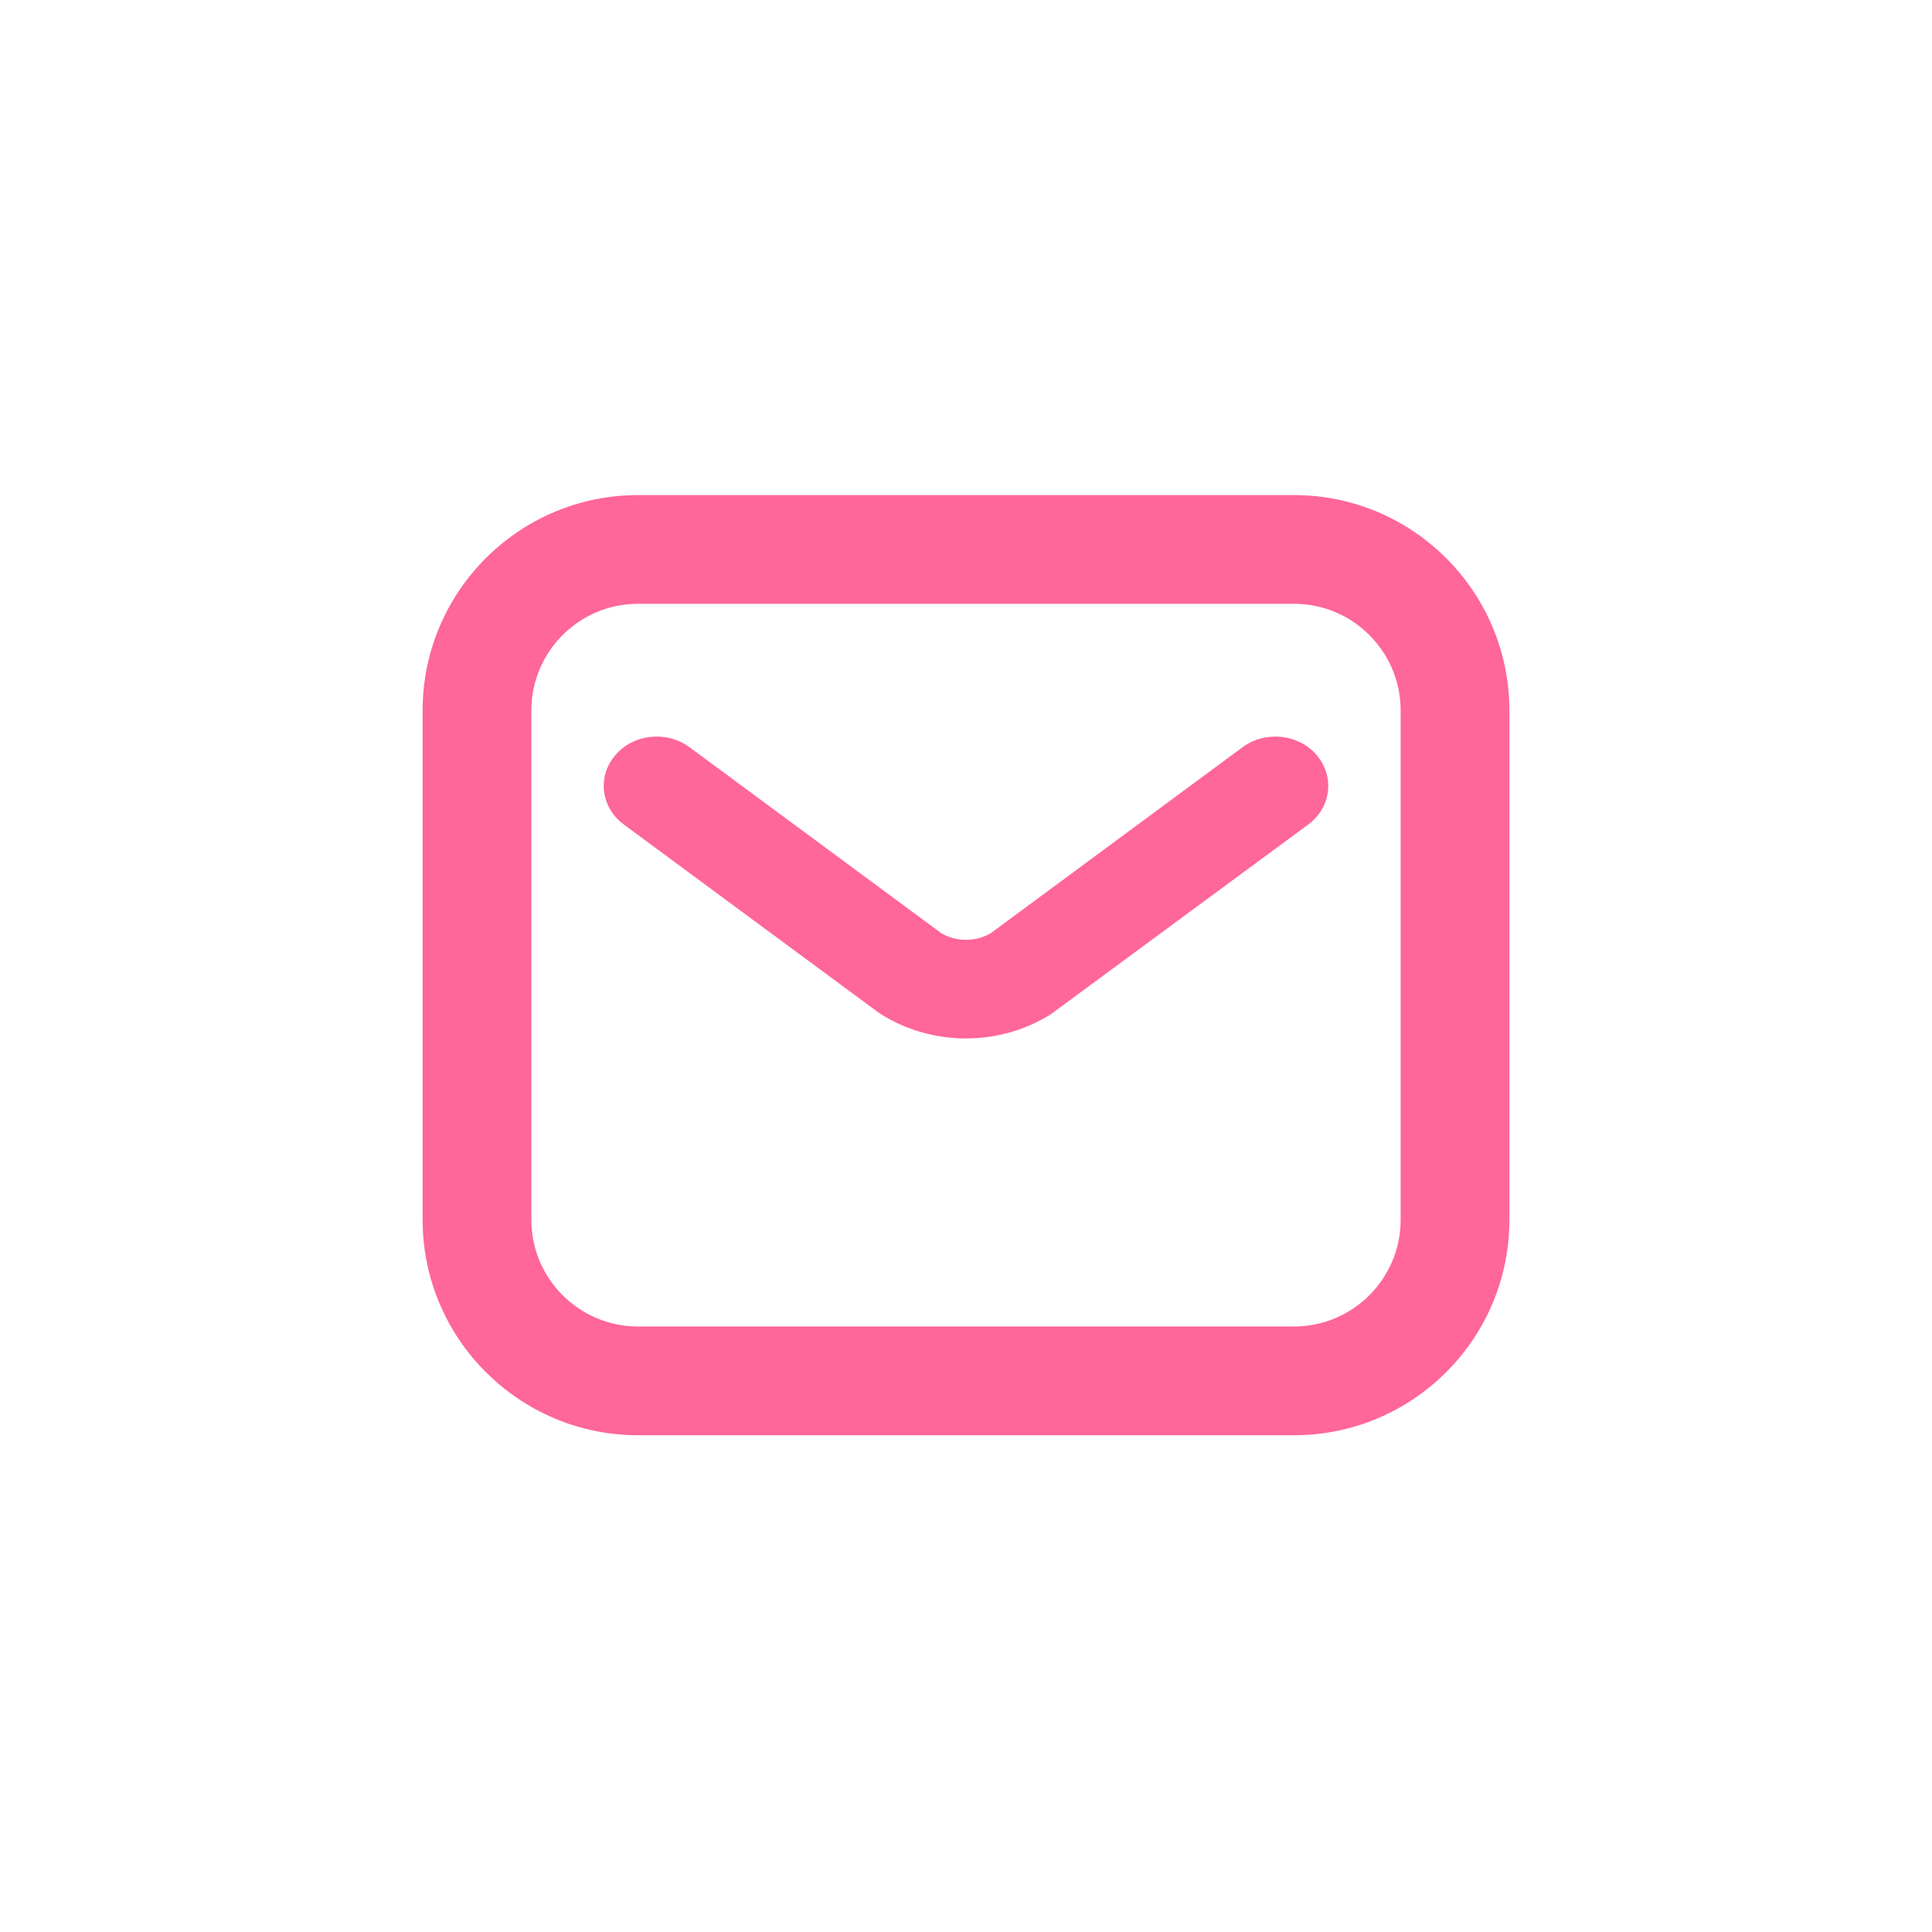
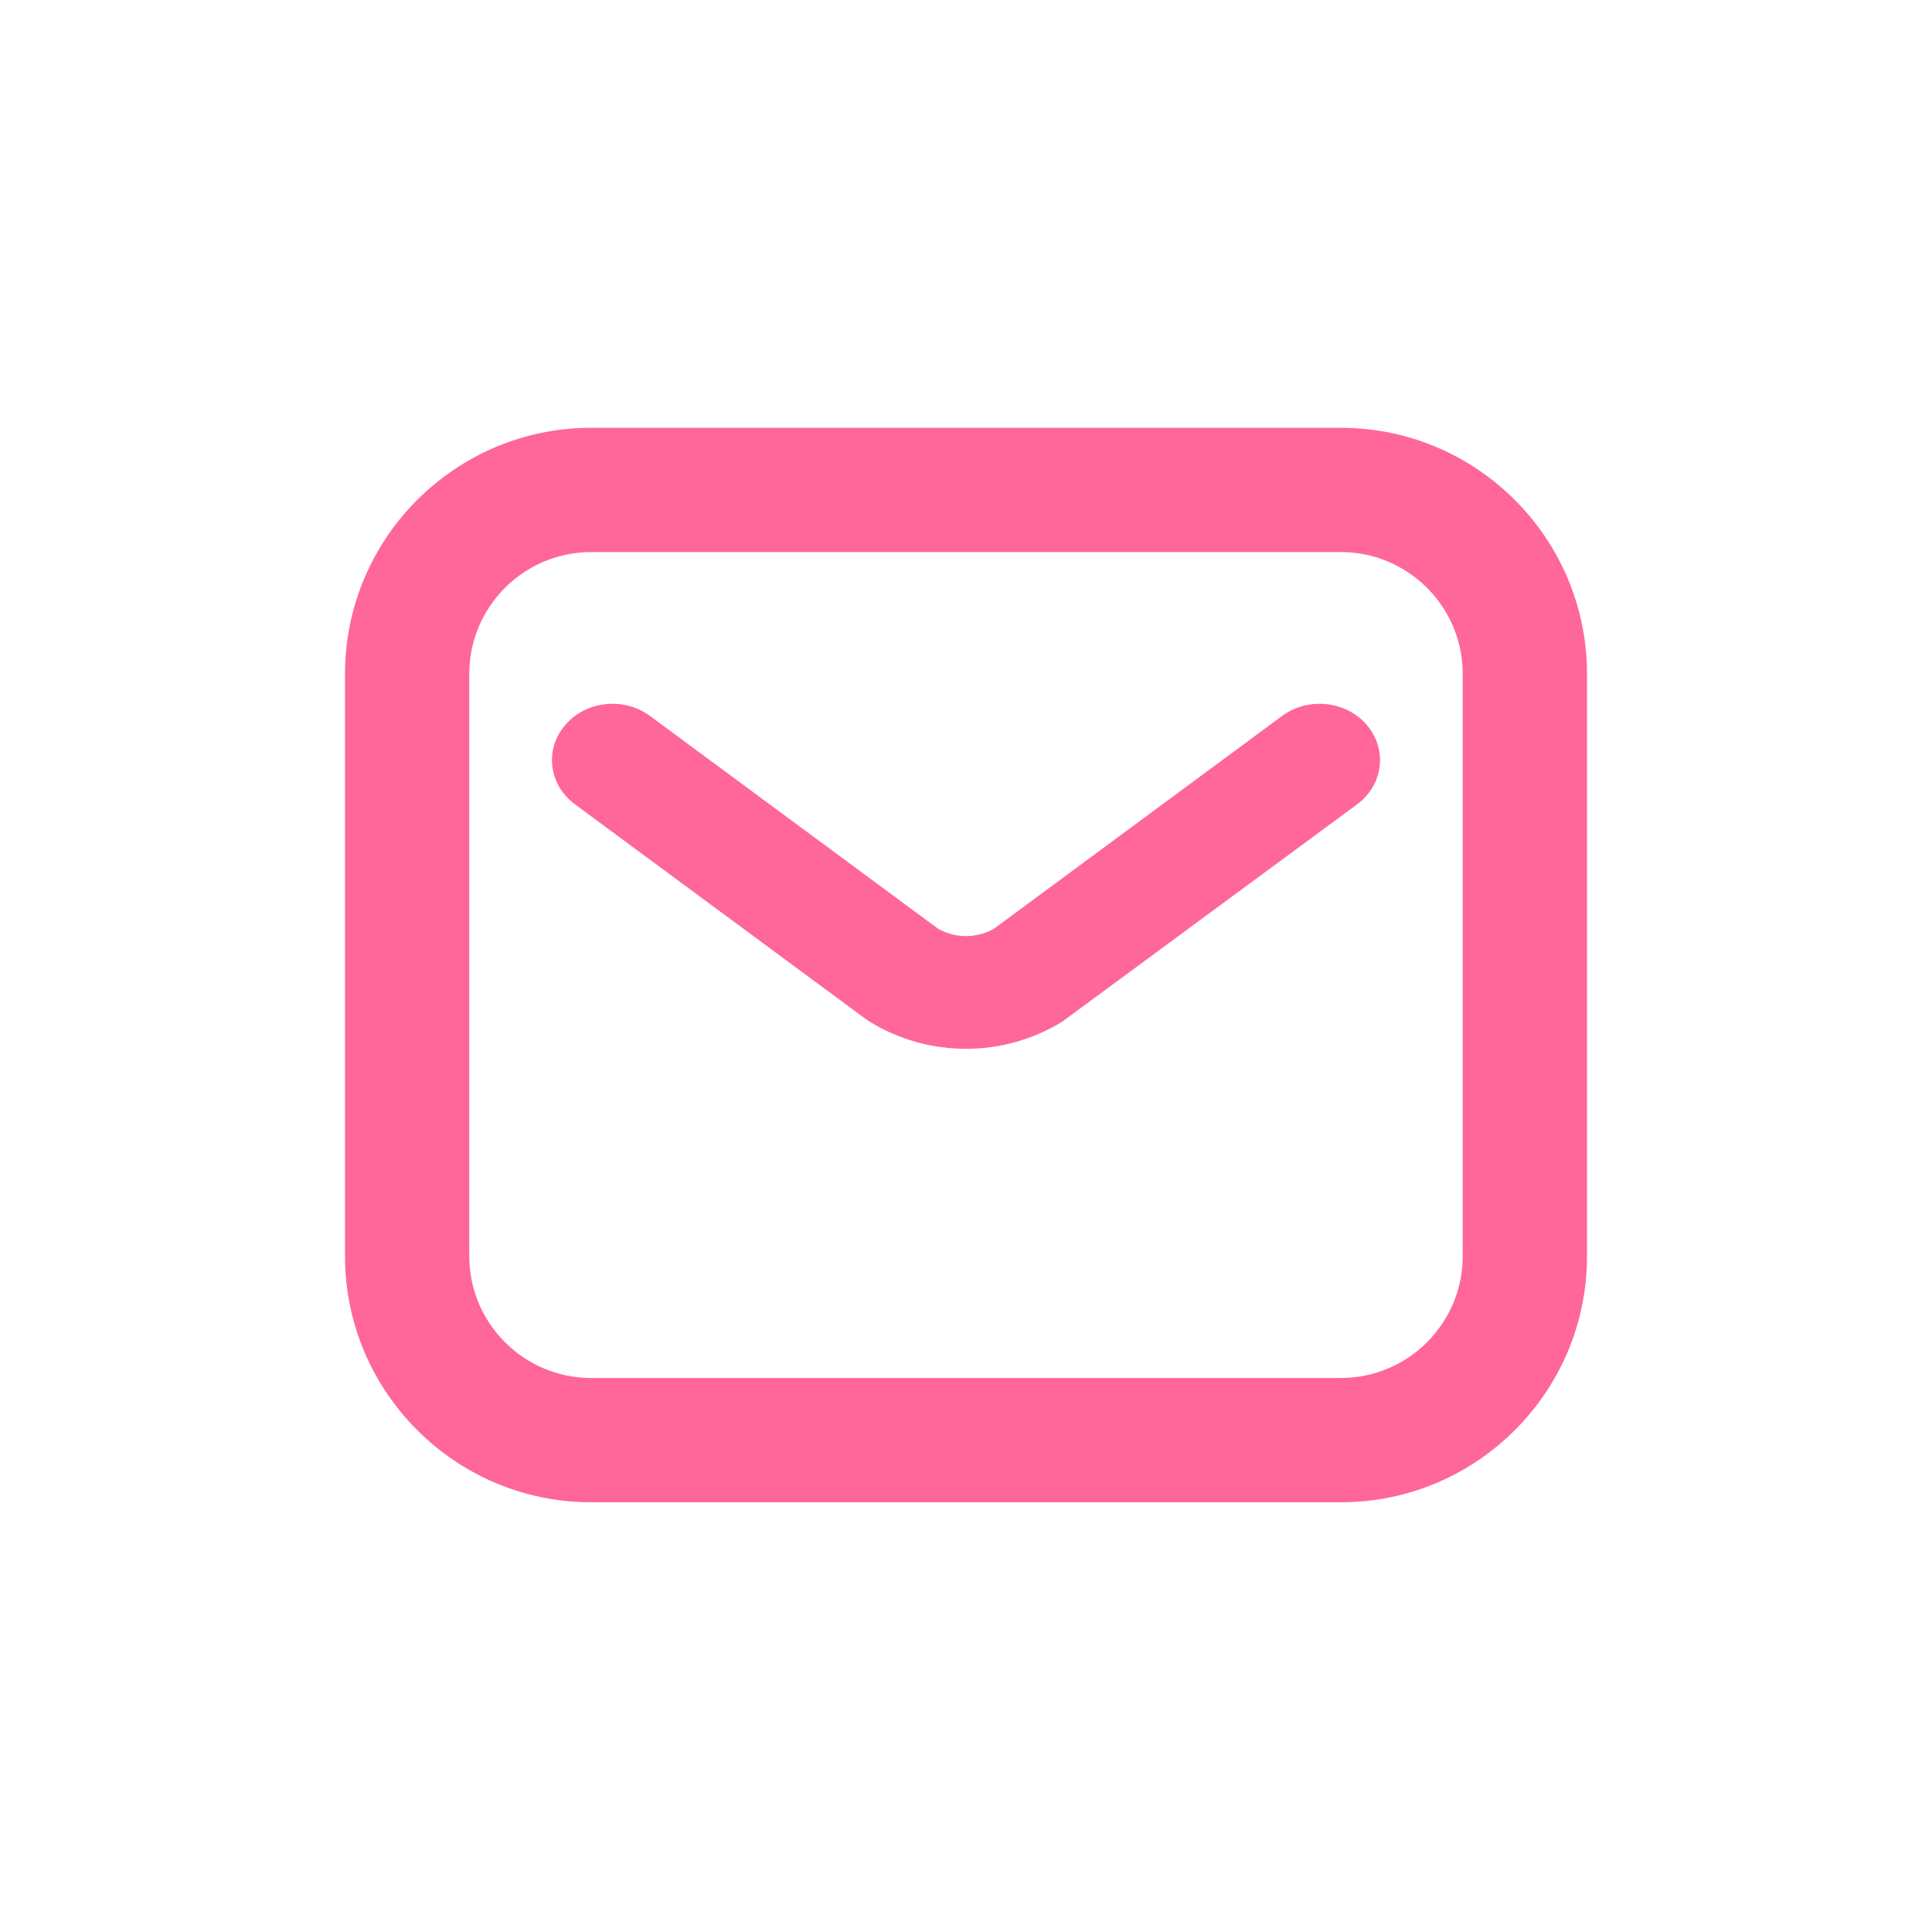
- <svg xmlns="http://www.w3.org/2000/svg" width="32" height="32" viewBox="-6 -6 32 32" fill="none" class="right-entry-icon">
+ <svg xmlns="http://www.w3.org/2000/svg" width="28" height="28" viewBox="-4 -4 28 28" fill="none" class="right-entry-icon">
  <path d="M15.435 17.772H4.567C2.601 17.772 1 16.172 1 14.205V5.767C1 3.801 2.599 2.2 4.567 2.2H15.433C17.399 2.2 19 3.799 19 5.767V14.205C19.002 16.17 17.401 17.772 15.435 17.772ZM4.567 4.001C3.593 4.001 2.801 4.793 2.801 5.767V14.205C2.801 15.178 3.593 15.971 4.567 15.971H15.433C16.407 15.971 17.199 15.178 17.199 14.205V5.767C17.199 4.793 16.407 4.001 15.433 4.001H4.567Z" fill="#FF6699" />
  <path d="M9.999 11.2C9.512 11.2 9.022 11.067 8.597 10.802L8.541 10.764L4.333 7.657C3.953 7.377 3.888 6.862 4.19 6.51C4.49 6.155 5.042 6.097 5.42 6.376L9.594 9.459C9.843 9.602 10.156 9.602 10.407 9.459L14.581 6.376C14.959 6.097 15.511 6.155 15.811 6.51C16.11 6.864 16.048 7.377 15.668 7.657L11.401 10.802C10.976 11.067 10.487 11.2 9.999 11.2Z" fill="#FF6699" />
</svg>
